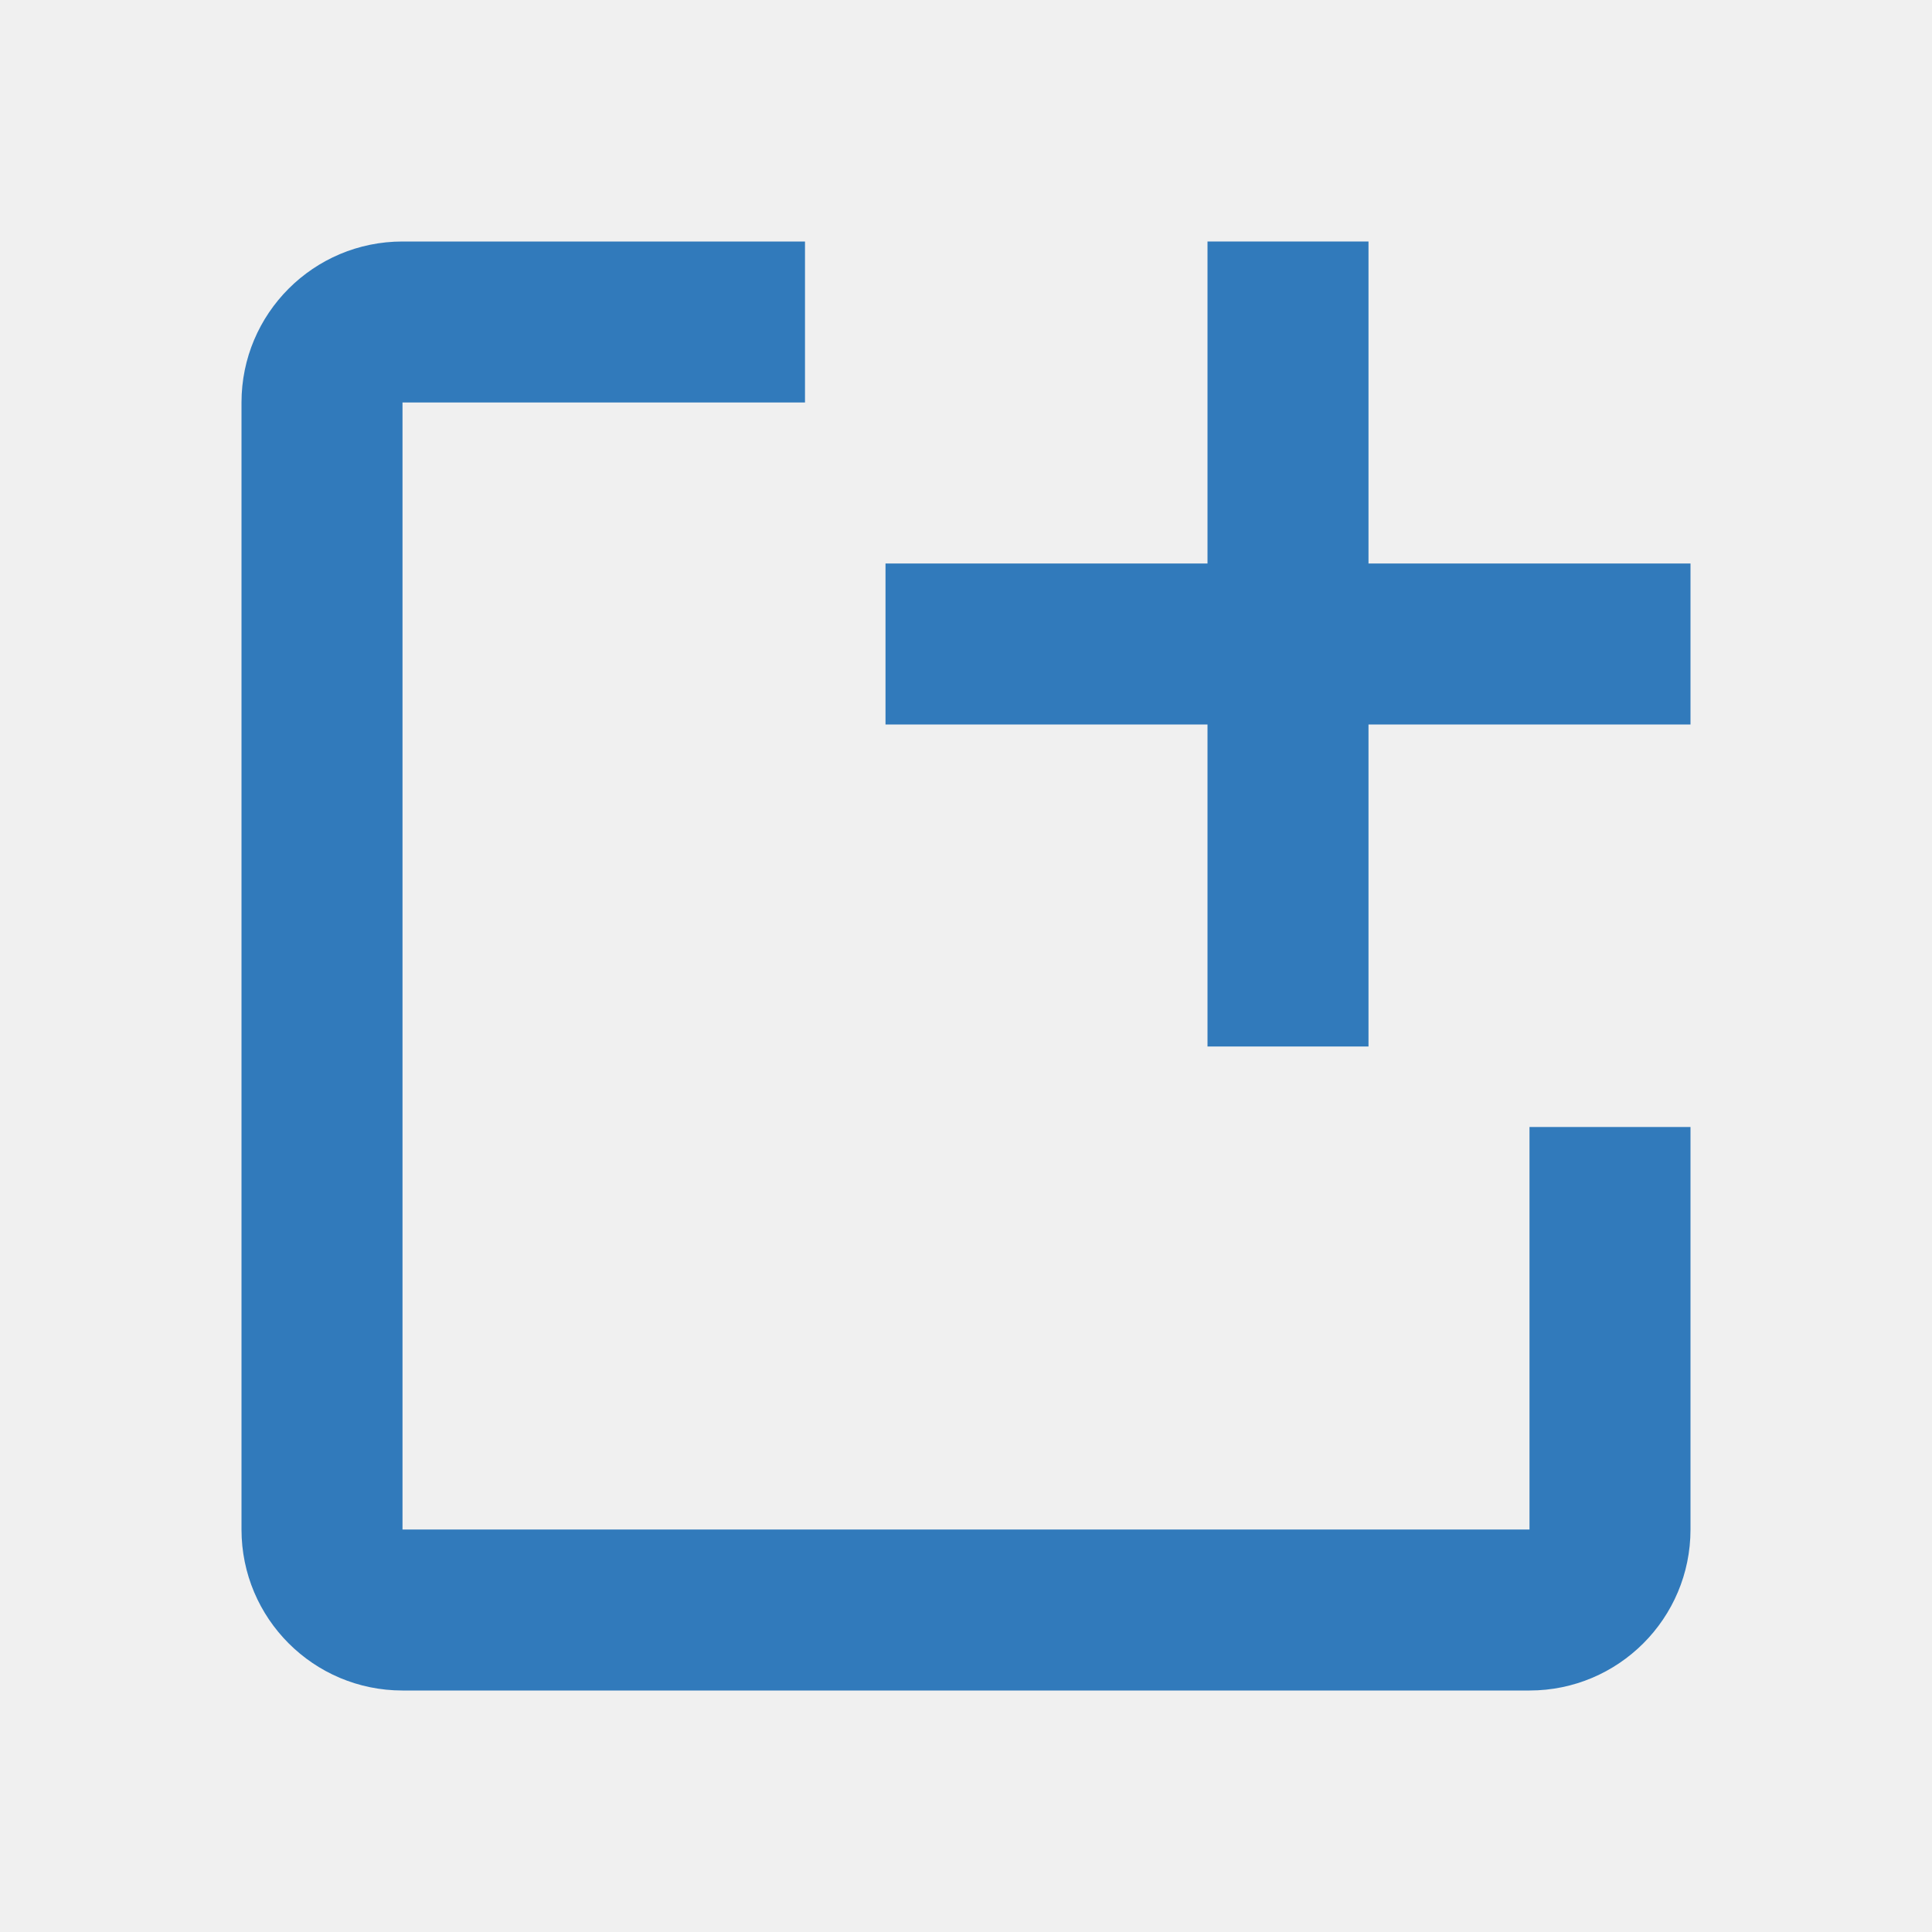
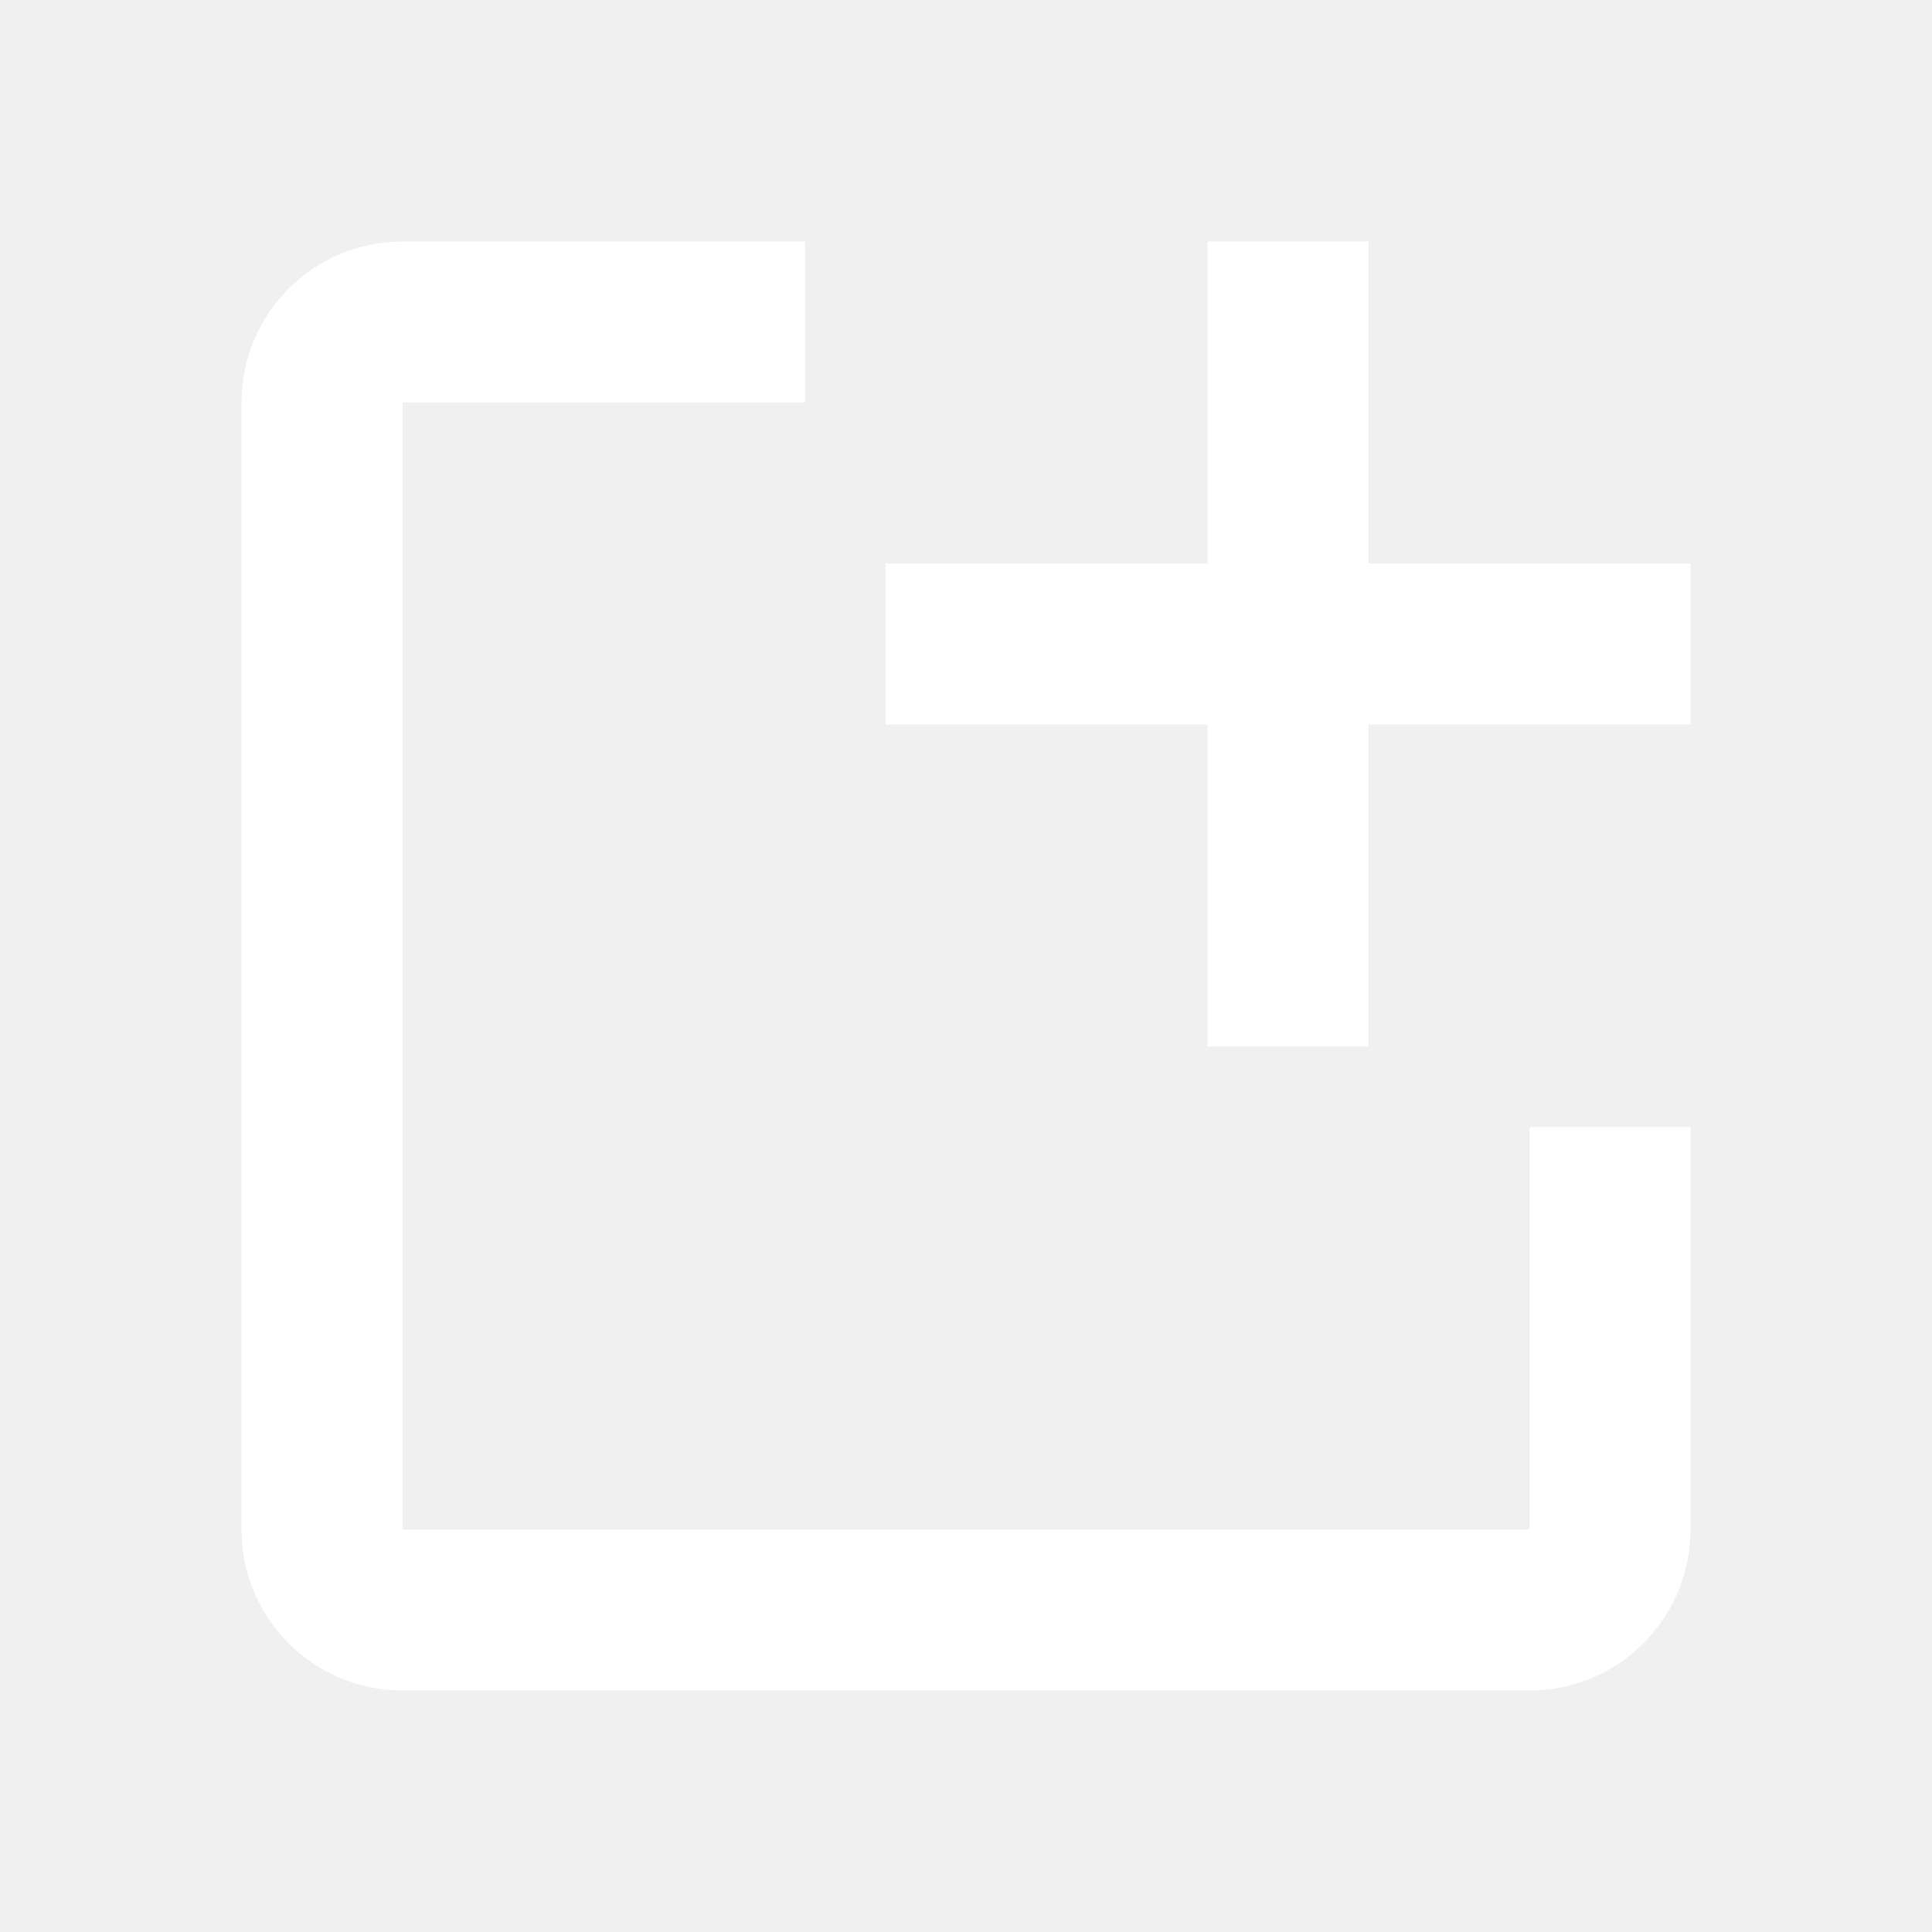
<svg xmlns="http://www.w3.org/2000/svg" width="128" height="128" viewBox="0 0 24 24">
-   <path fill="#317ABB" d="M21 14v5a2 2 0 0 1-2 2H5a2 2 0 0 1-2-2V5a2 2 0 0 1 2-2h5v2H5v14h14v-5z" />
-   <path fill="#317ABB" d="M21 7h-4V3h-2v4h-4v2h4v4h2V9h4z" />
+   <path fill="#fff" d="M21 14v5a2 2 0 0 1-2 2H5a2 2 0 0 1-2-2V5a2 2 0 0 1 2-2h5v2H5v14h14v-5z" />
+   <path fill="#fff" d="M21 7h-4V3h-2v4h-4v2h4v4h2V9h4z" />
</svg>
